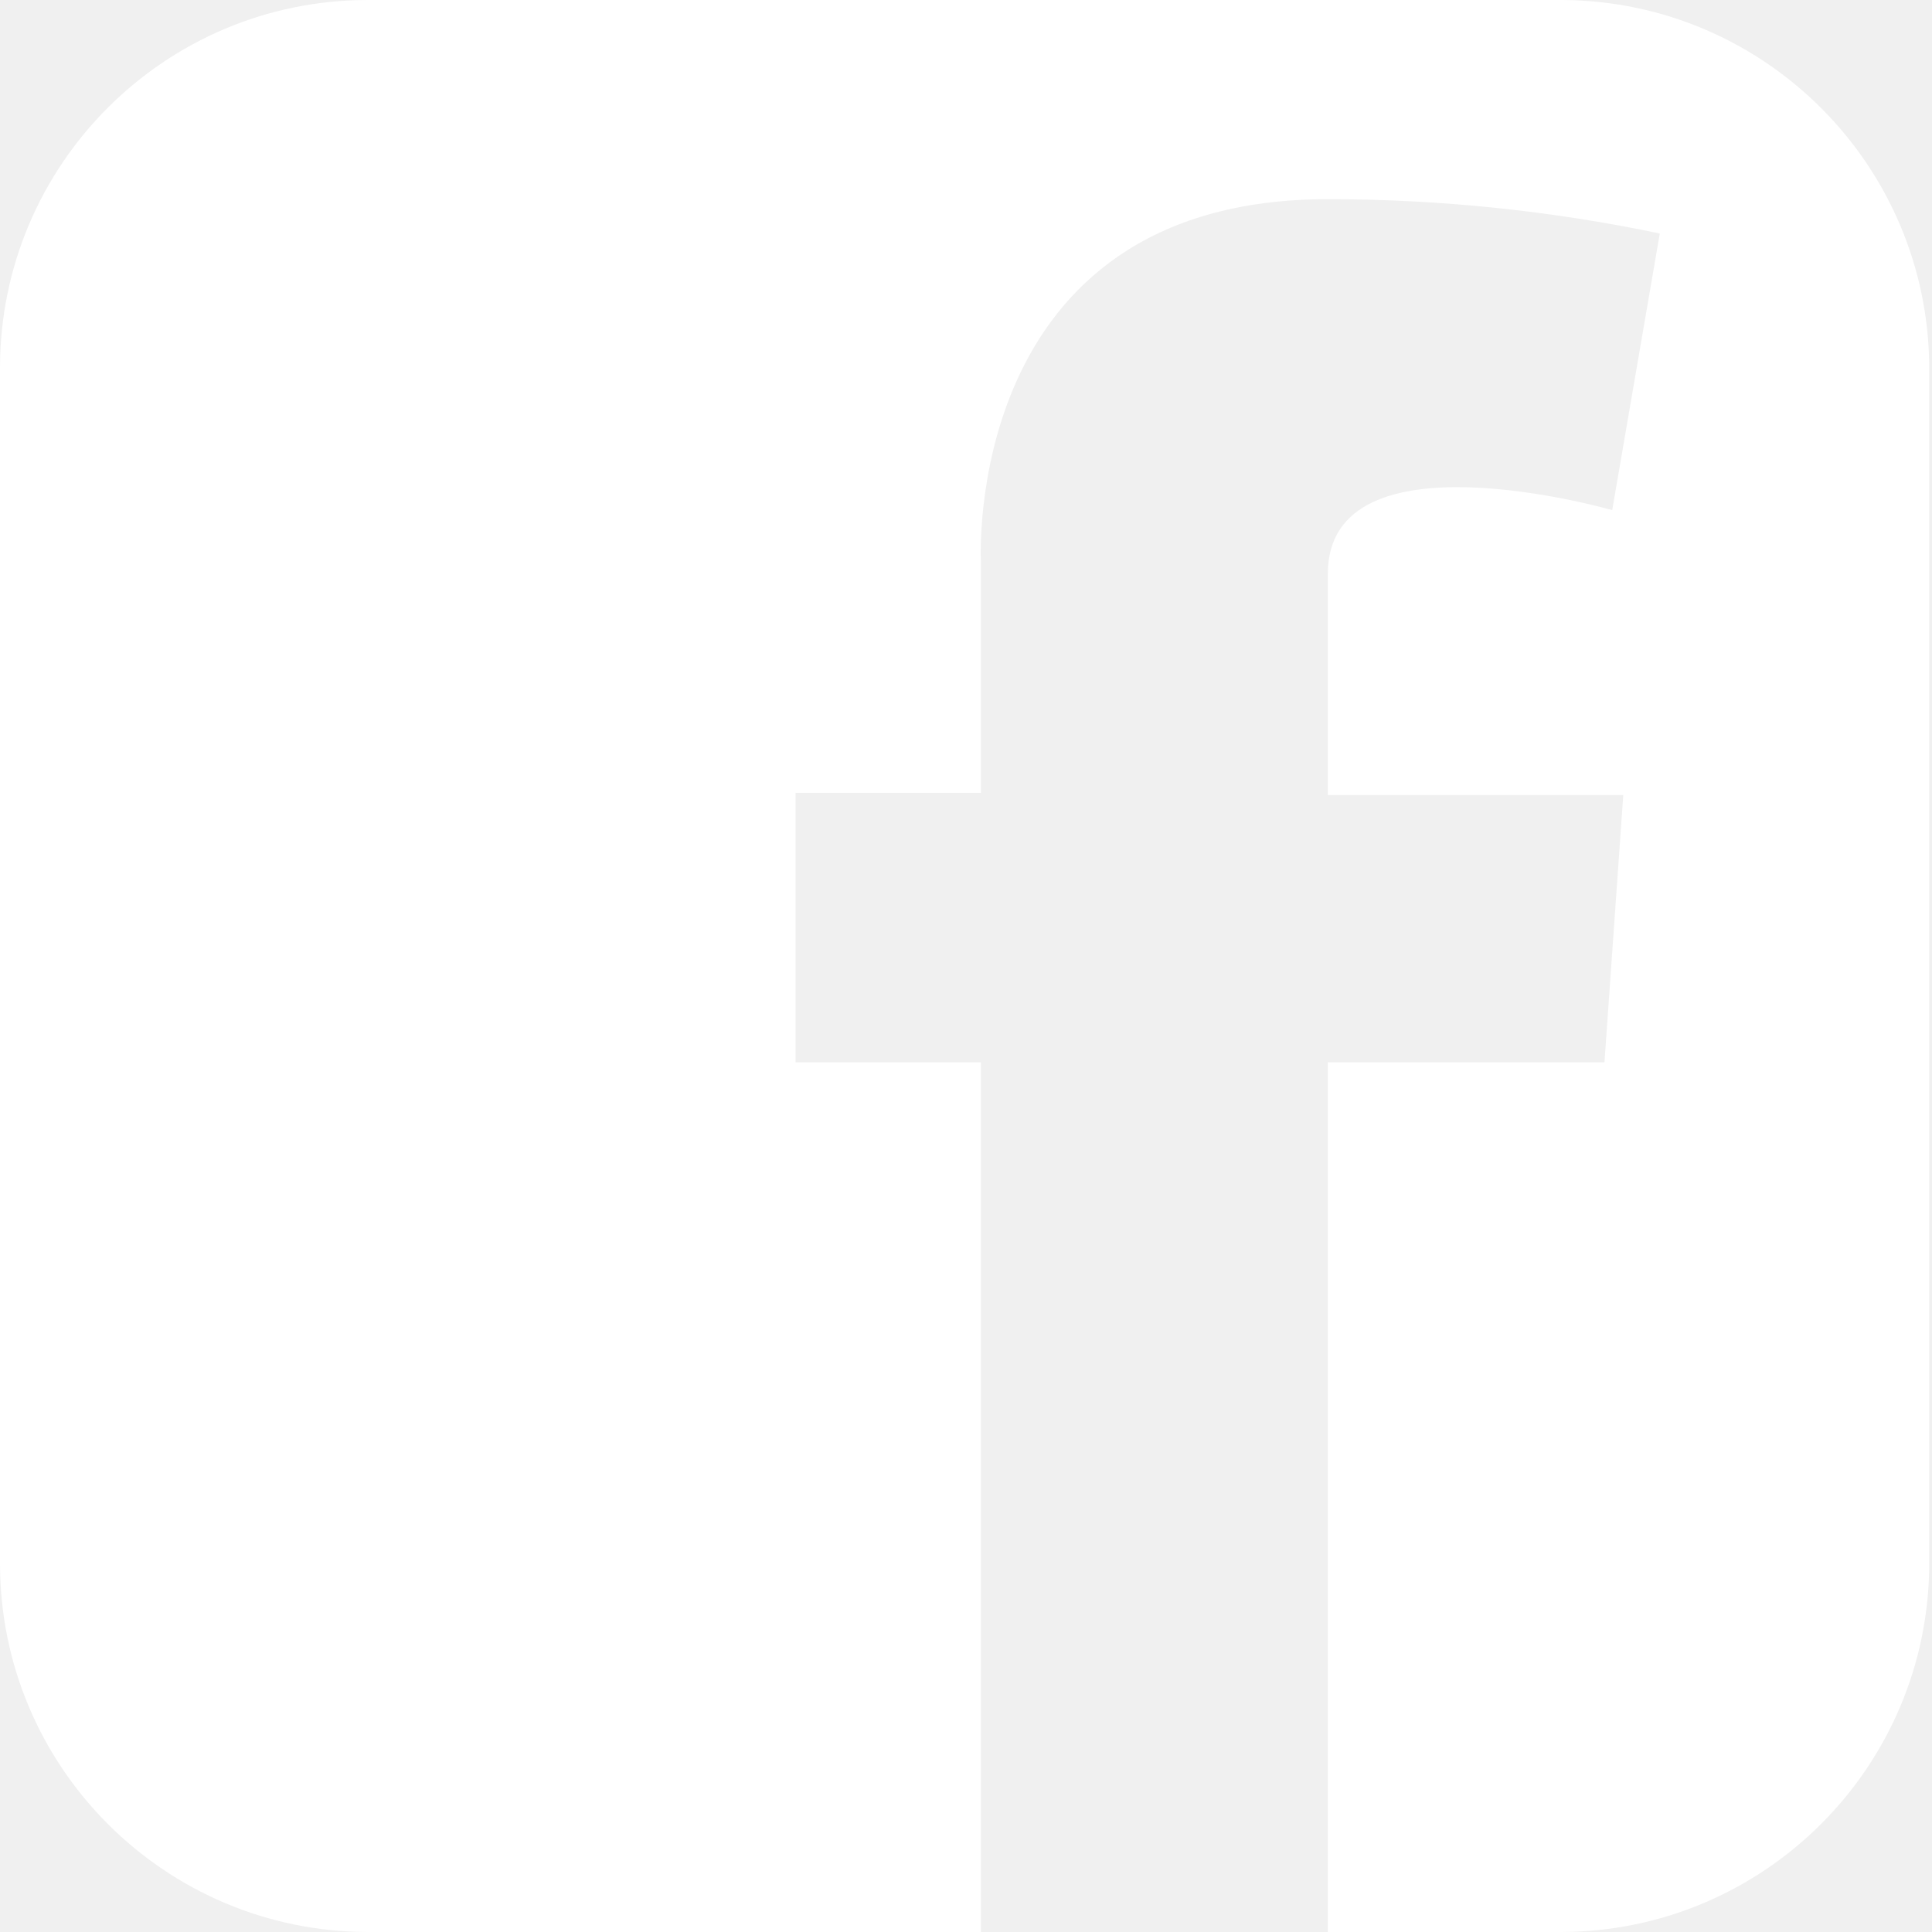
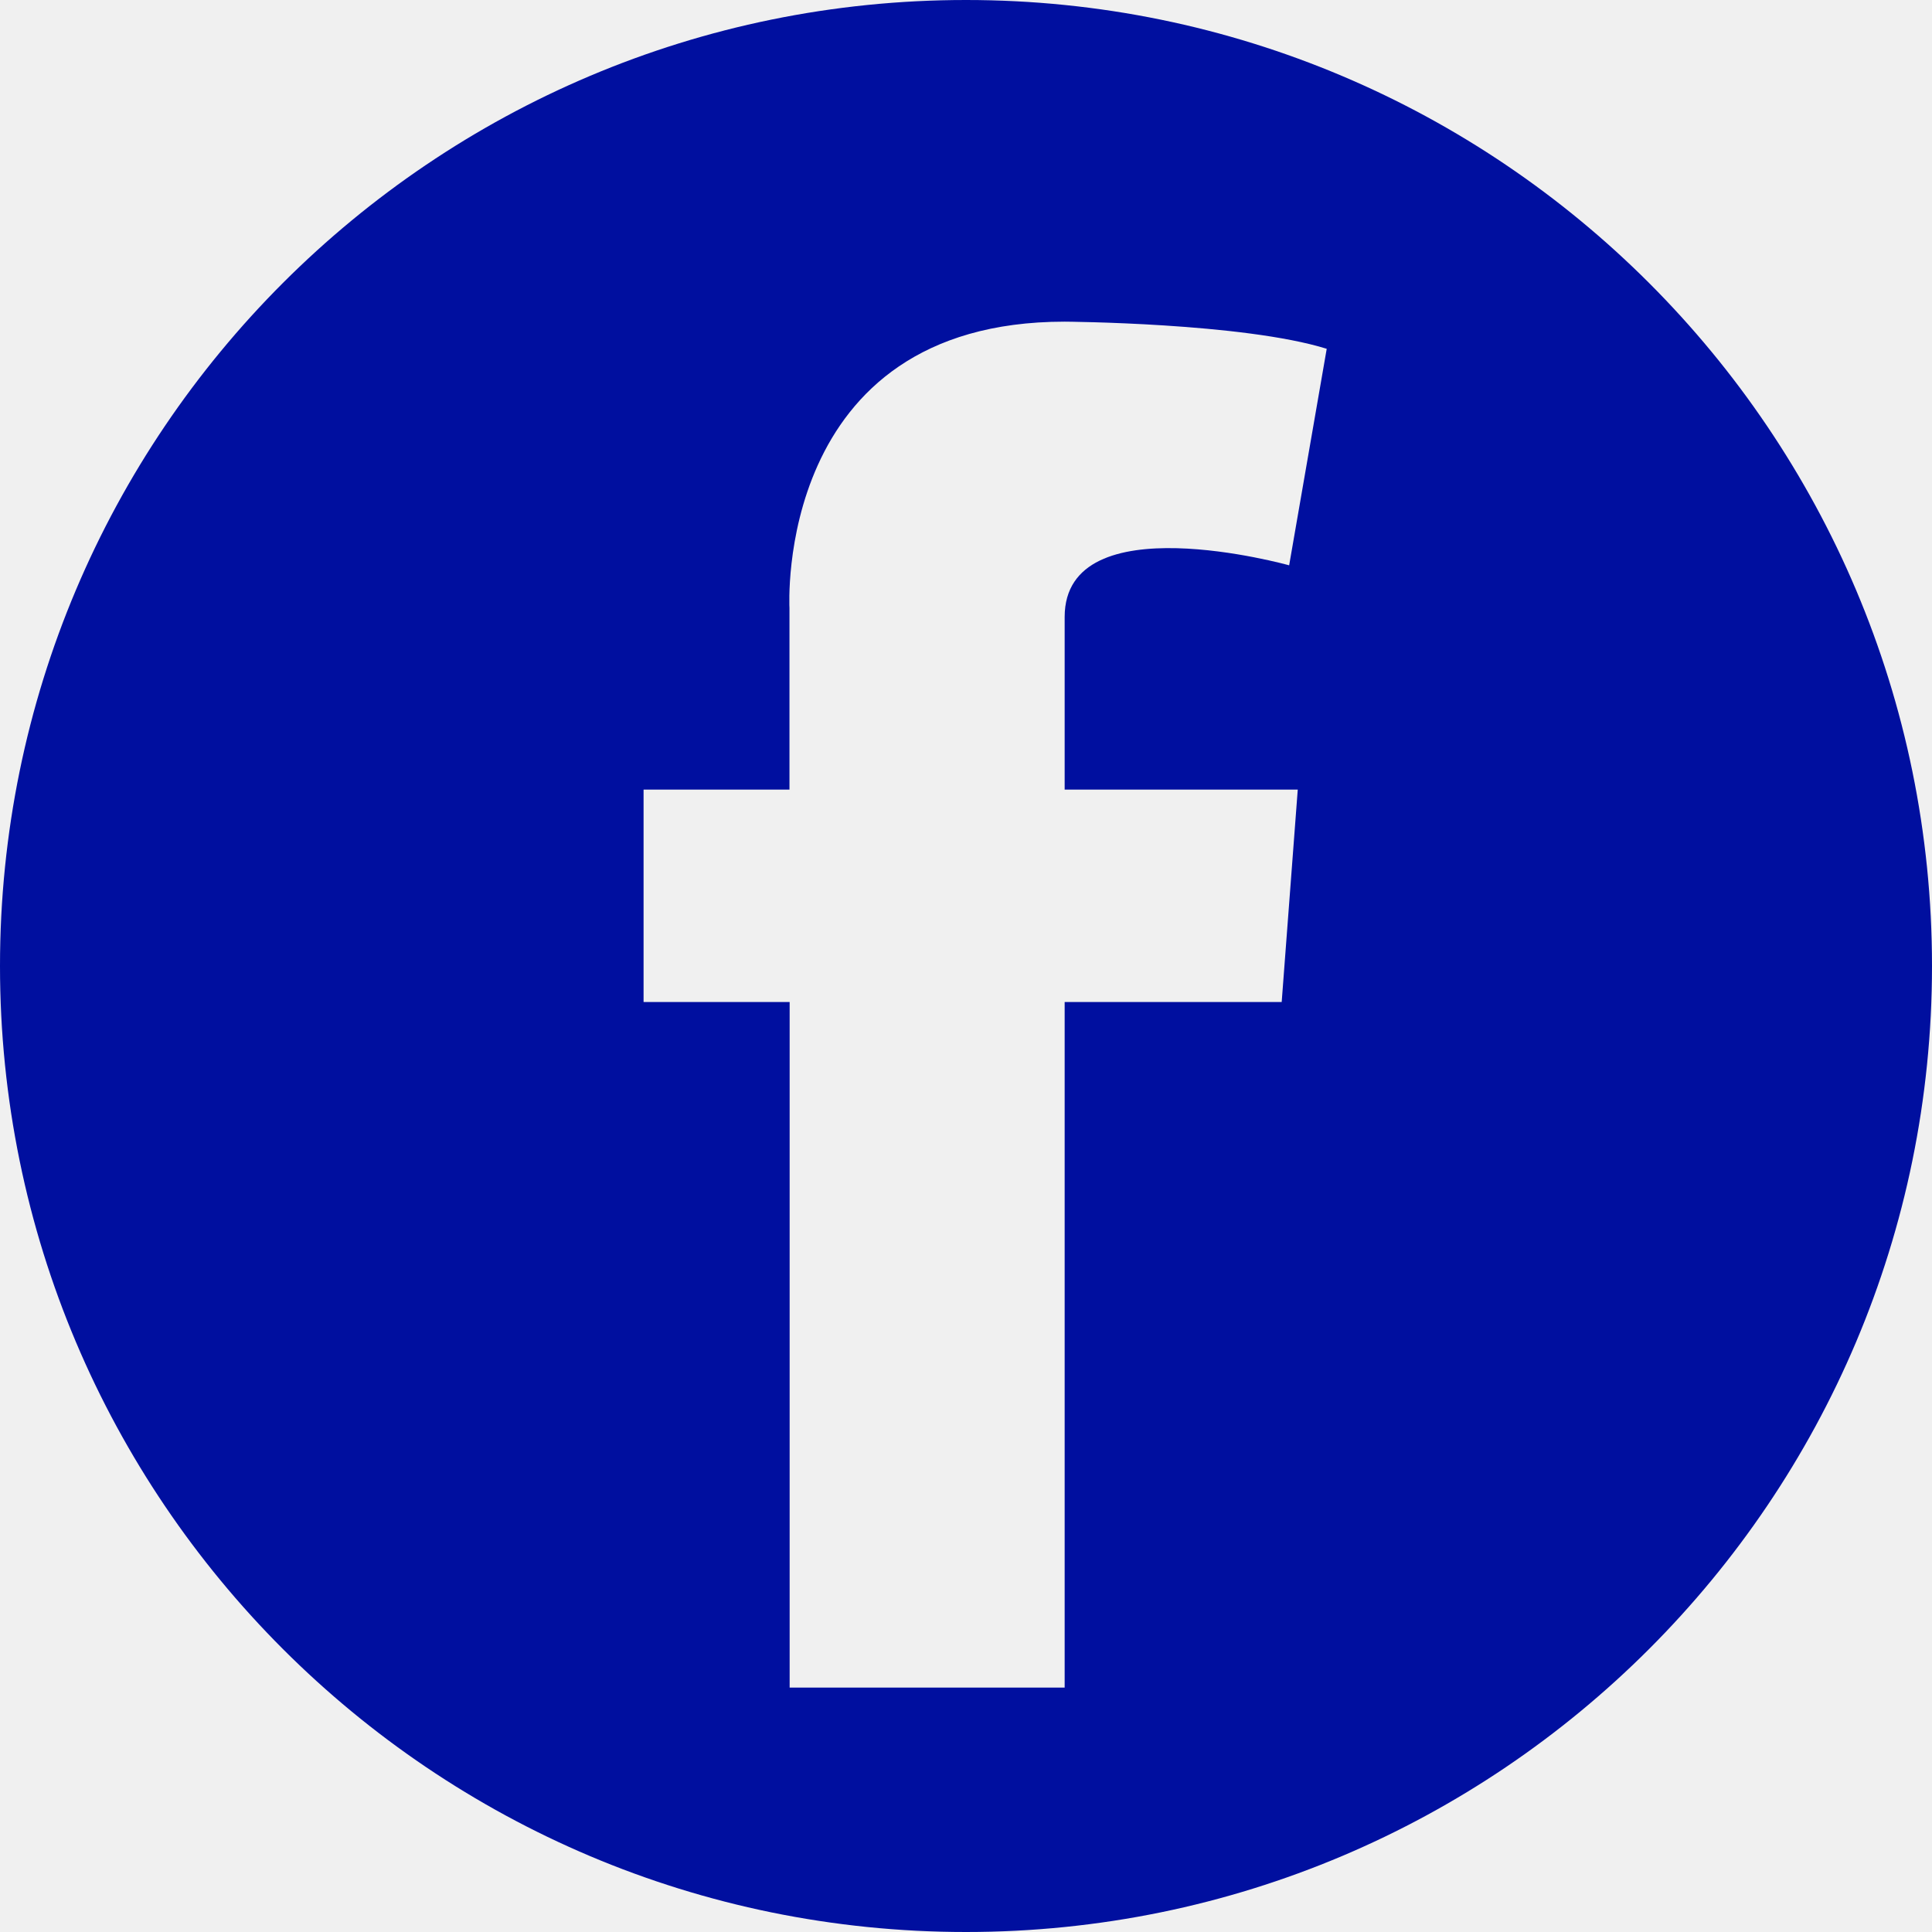
- <svg xmlns="http://www.w3.org/2000/svg" viewBox="0 0 34.91 34.92">
+ <svg xmlns="http://www.w3.org/2000/svg" viewBox="0 0 453.54 453.54">
  <defs>
-     <style>.cls-1{fill:#fff;}</style>
+     <style>.cls-1{fill:#000f9f;}</style>
  </defs>
  <g id="Capa_2" data-name="Capa 2">
-     <g id="Capa_2-2" data-name="Capa 2">
-       <path class="cls-1" d="M28.25,0H6.65A6.65,6.65,0,0,0,0,6.65V28.26a6.66,6.66,0,0,0,6.65,6.66H17.73V19.2H14.38V14.33h3.35V10.17S17.36,3.6,24,3.6a29.29,29.29,0,0,1,6,.62l-.86,5S24,7.74,24,10.37v4h5.34L29,19.2H24V34.92h4.21a6.67,6.67,0,0,0,6.66-6.66V6.65A6.67,6.67,0,0,0,28.25,0Z" />
+     <g id="Capa_1-2" data-name="Capa 1">
+       <path class="cls-1" d="M226.77,0C101.53,0,0,101.53,0,226.77S101.53,453.54,226.77,453.54,453.54,352,453.54,226.77,352,0,226.77,0Zm77.88,185.36-3.77,49.86H249.93V396.16H185.37V235.22H151.08V185.36h34.25V142.75s-3.73-67.24,64.6-67.24c0,0,41.93.26,61.52,6.37l-8.82,50.83s-52.7-14.76-52.7,12.13v40.52Z" />
    </g>
  </g>
</svg>
